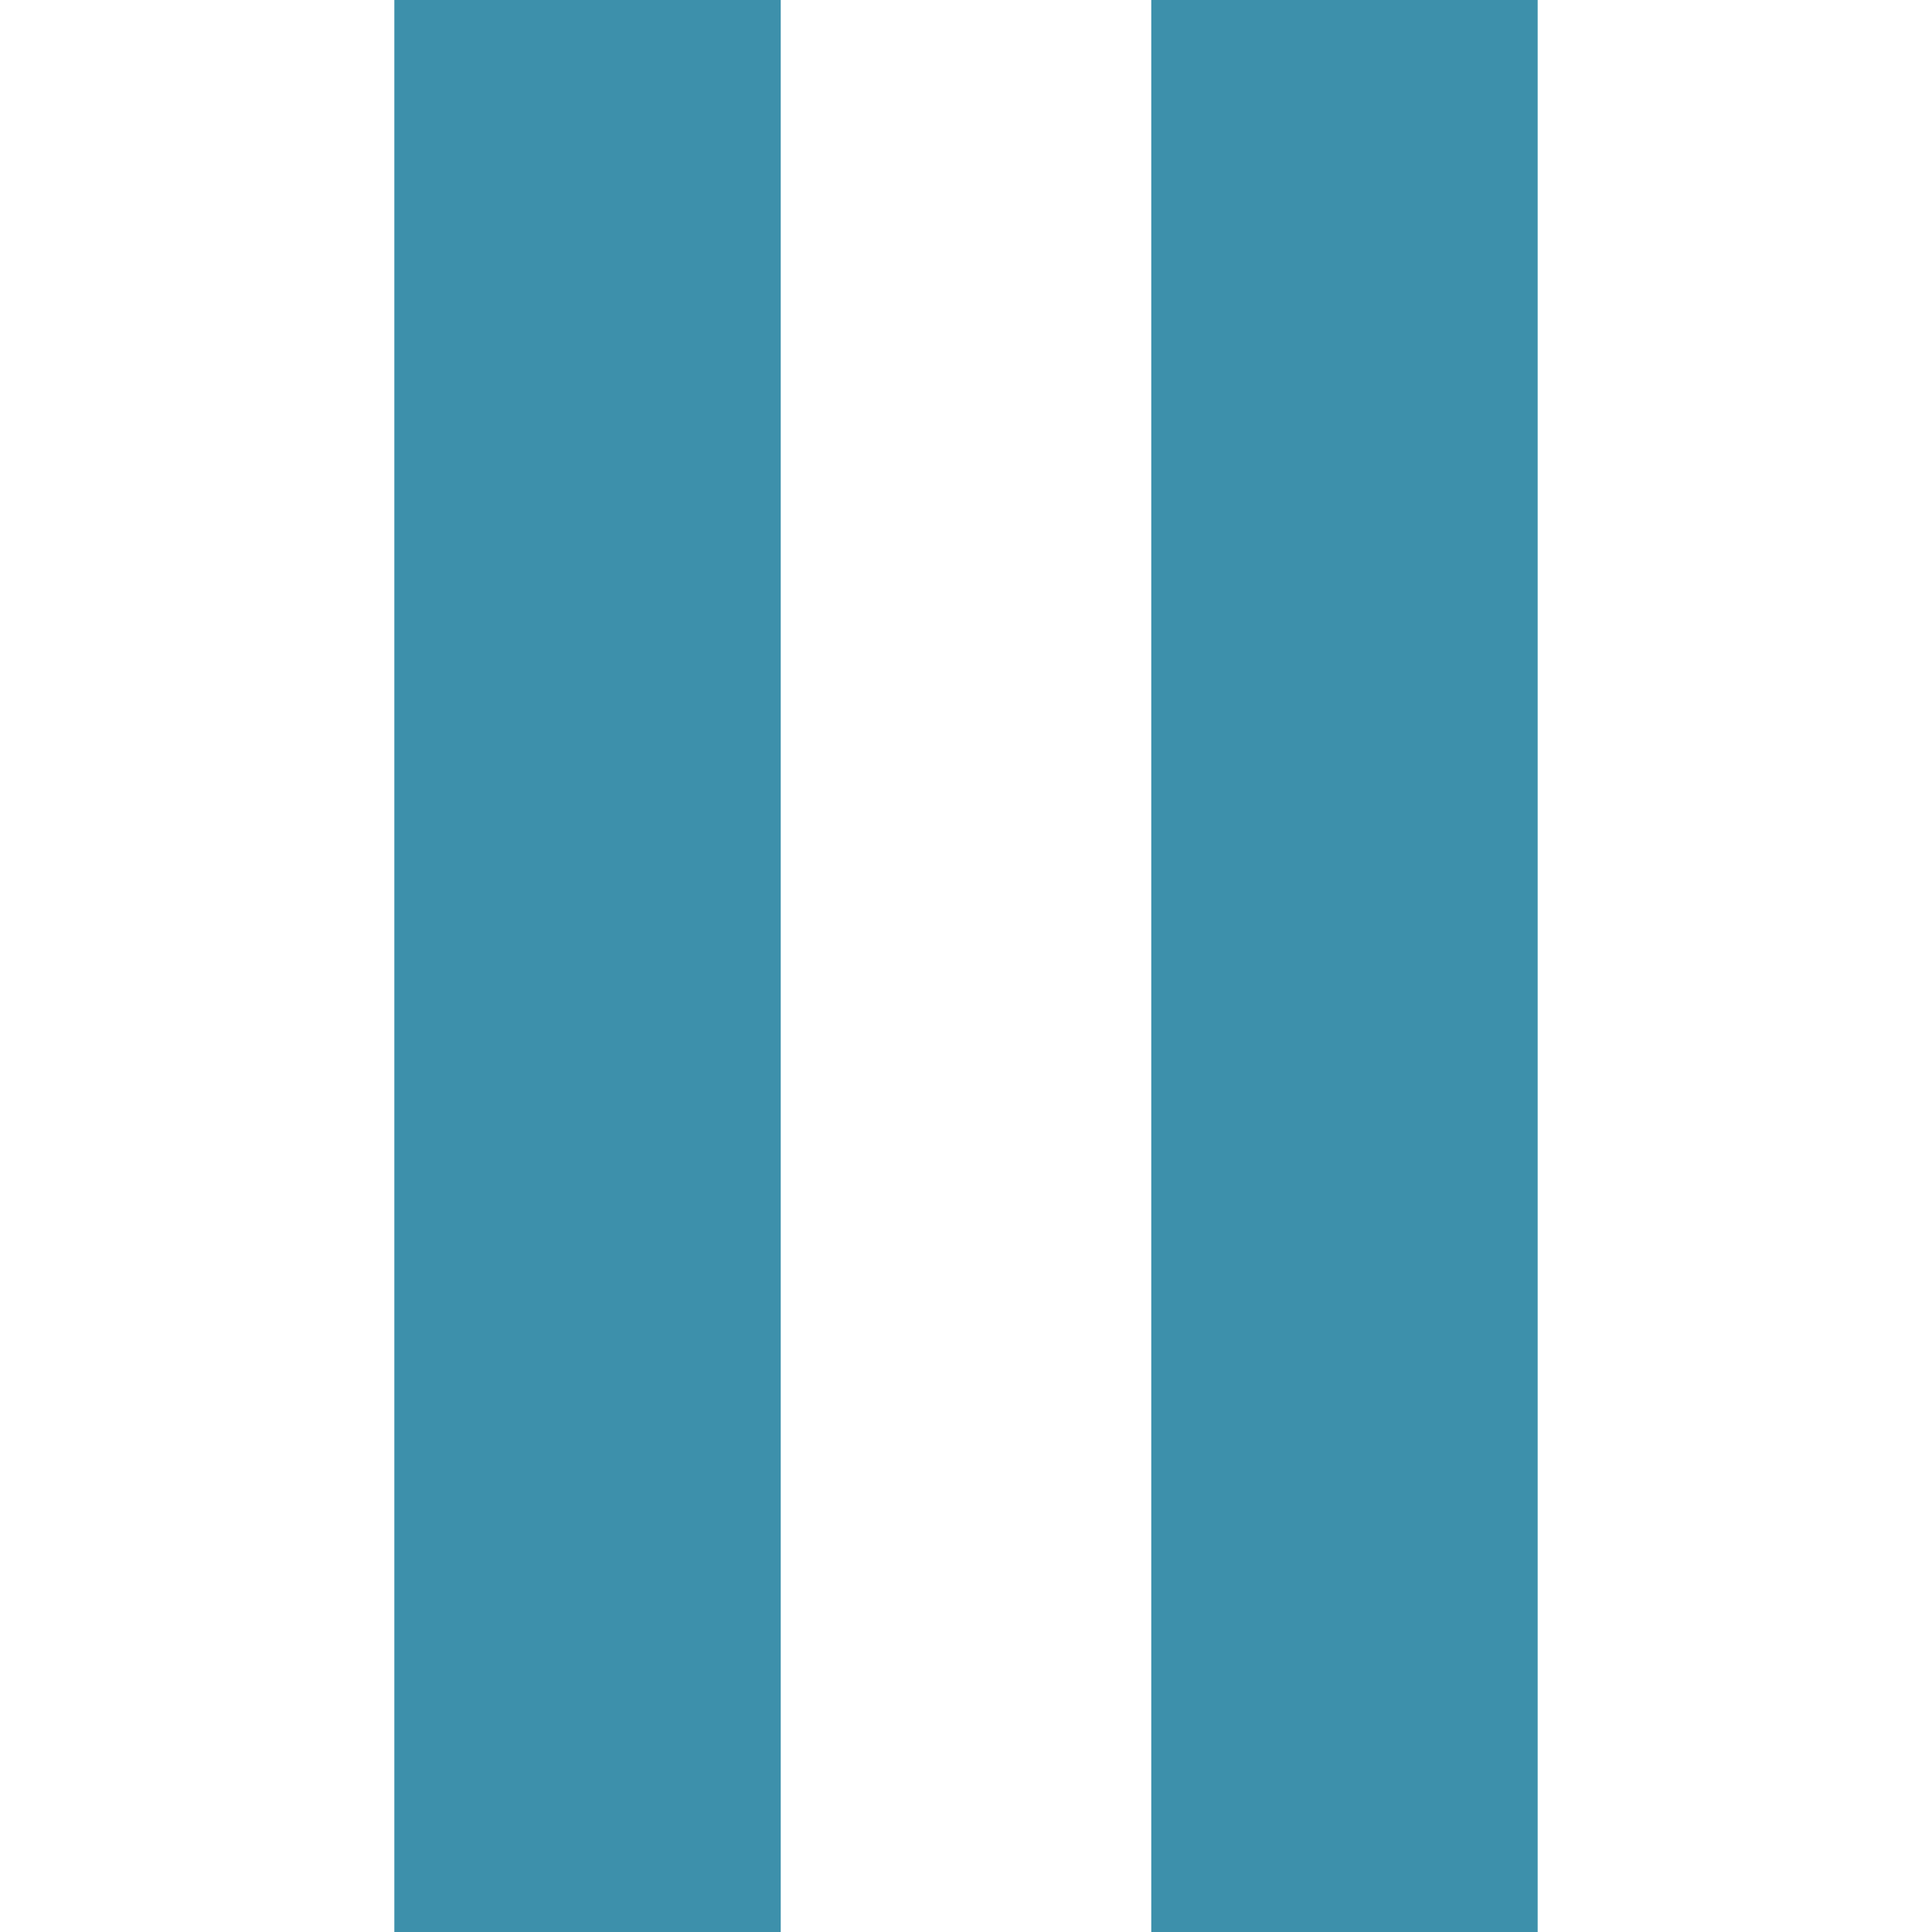
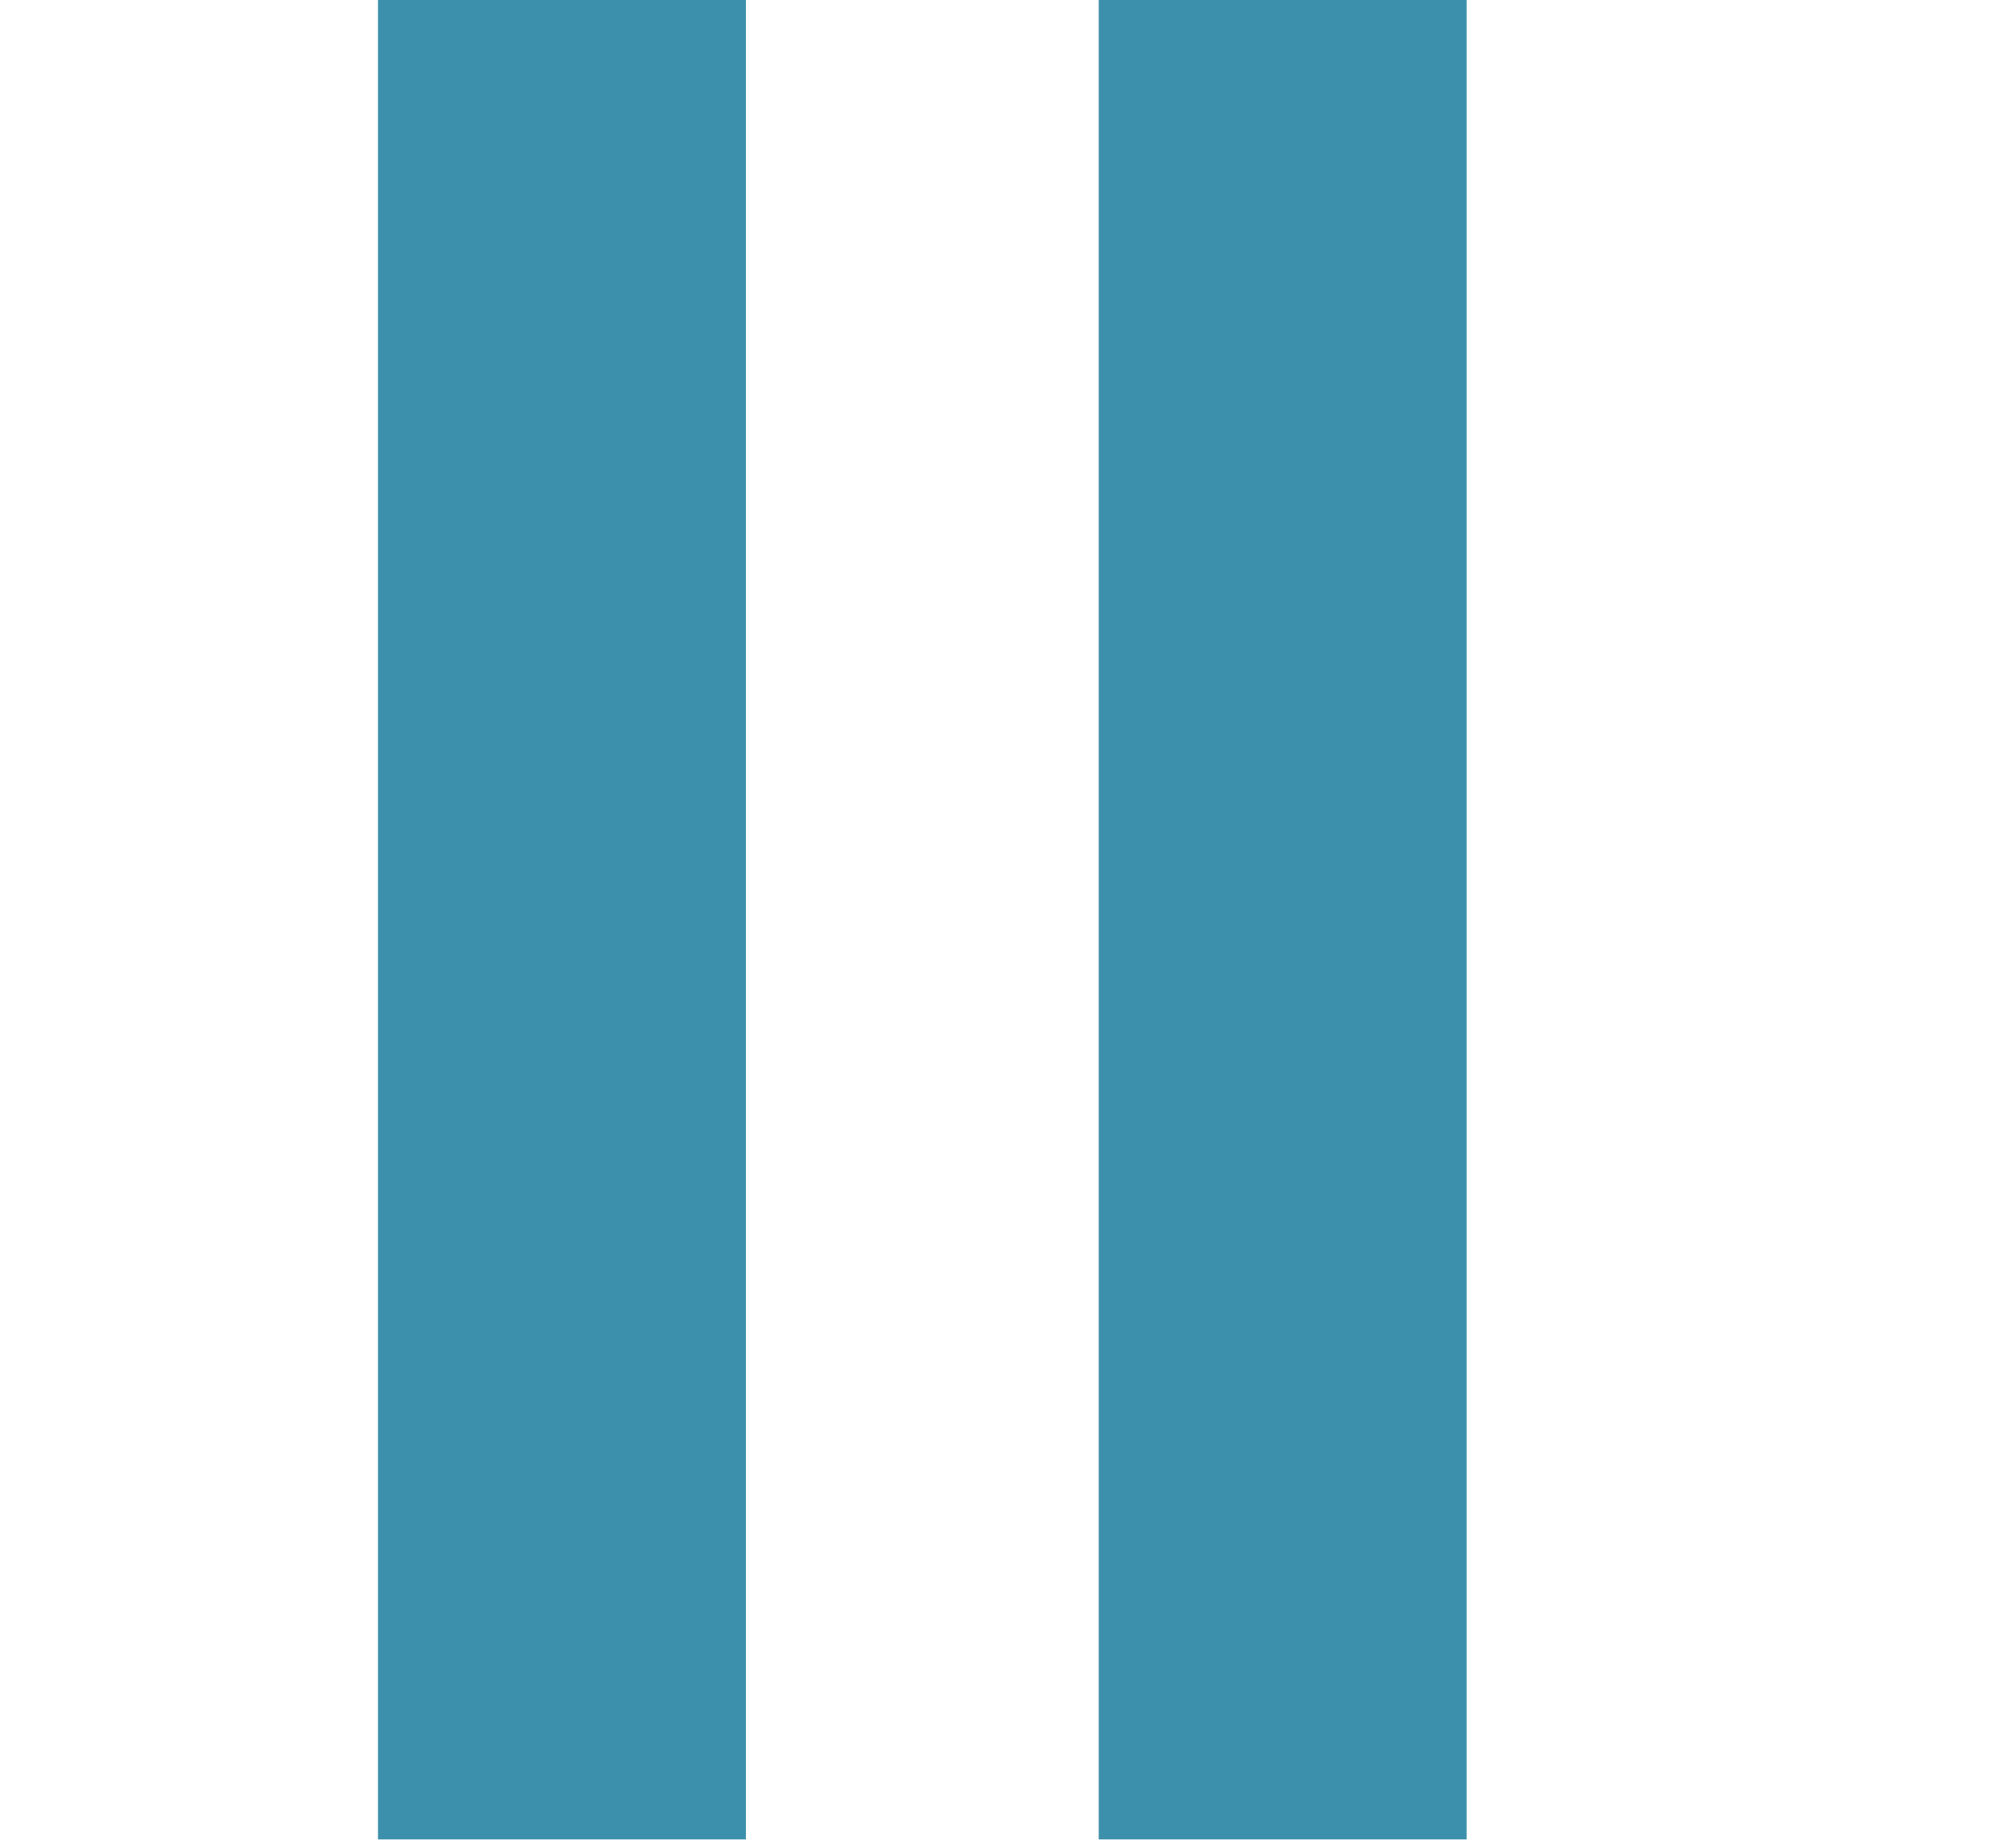
- <svg xmlns="http://www.w3.org/2000/svg" width="365" height="365" viewBox="0 0 365 365" fill="none">
-   <path d="M147.5 0H74.5V365H147.5V0Z" fill="#3D90AB" />
-   <path d="M290.5 0H217.5V365H290.5V0Z" fill="#3D90AB" />
+ <svg xmlns="http://www.w3.org/2000/svg" width="400" height="365" viewBox="0 0 400 365" fill="none">
+   <path d="M148 0H75V365H148V0Z" fill="#3D90AB" />
+   <path d="M291 0H218V365H291V0Z" fill="#3D90AB" />
</svg>
